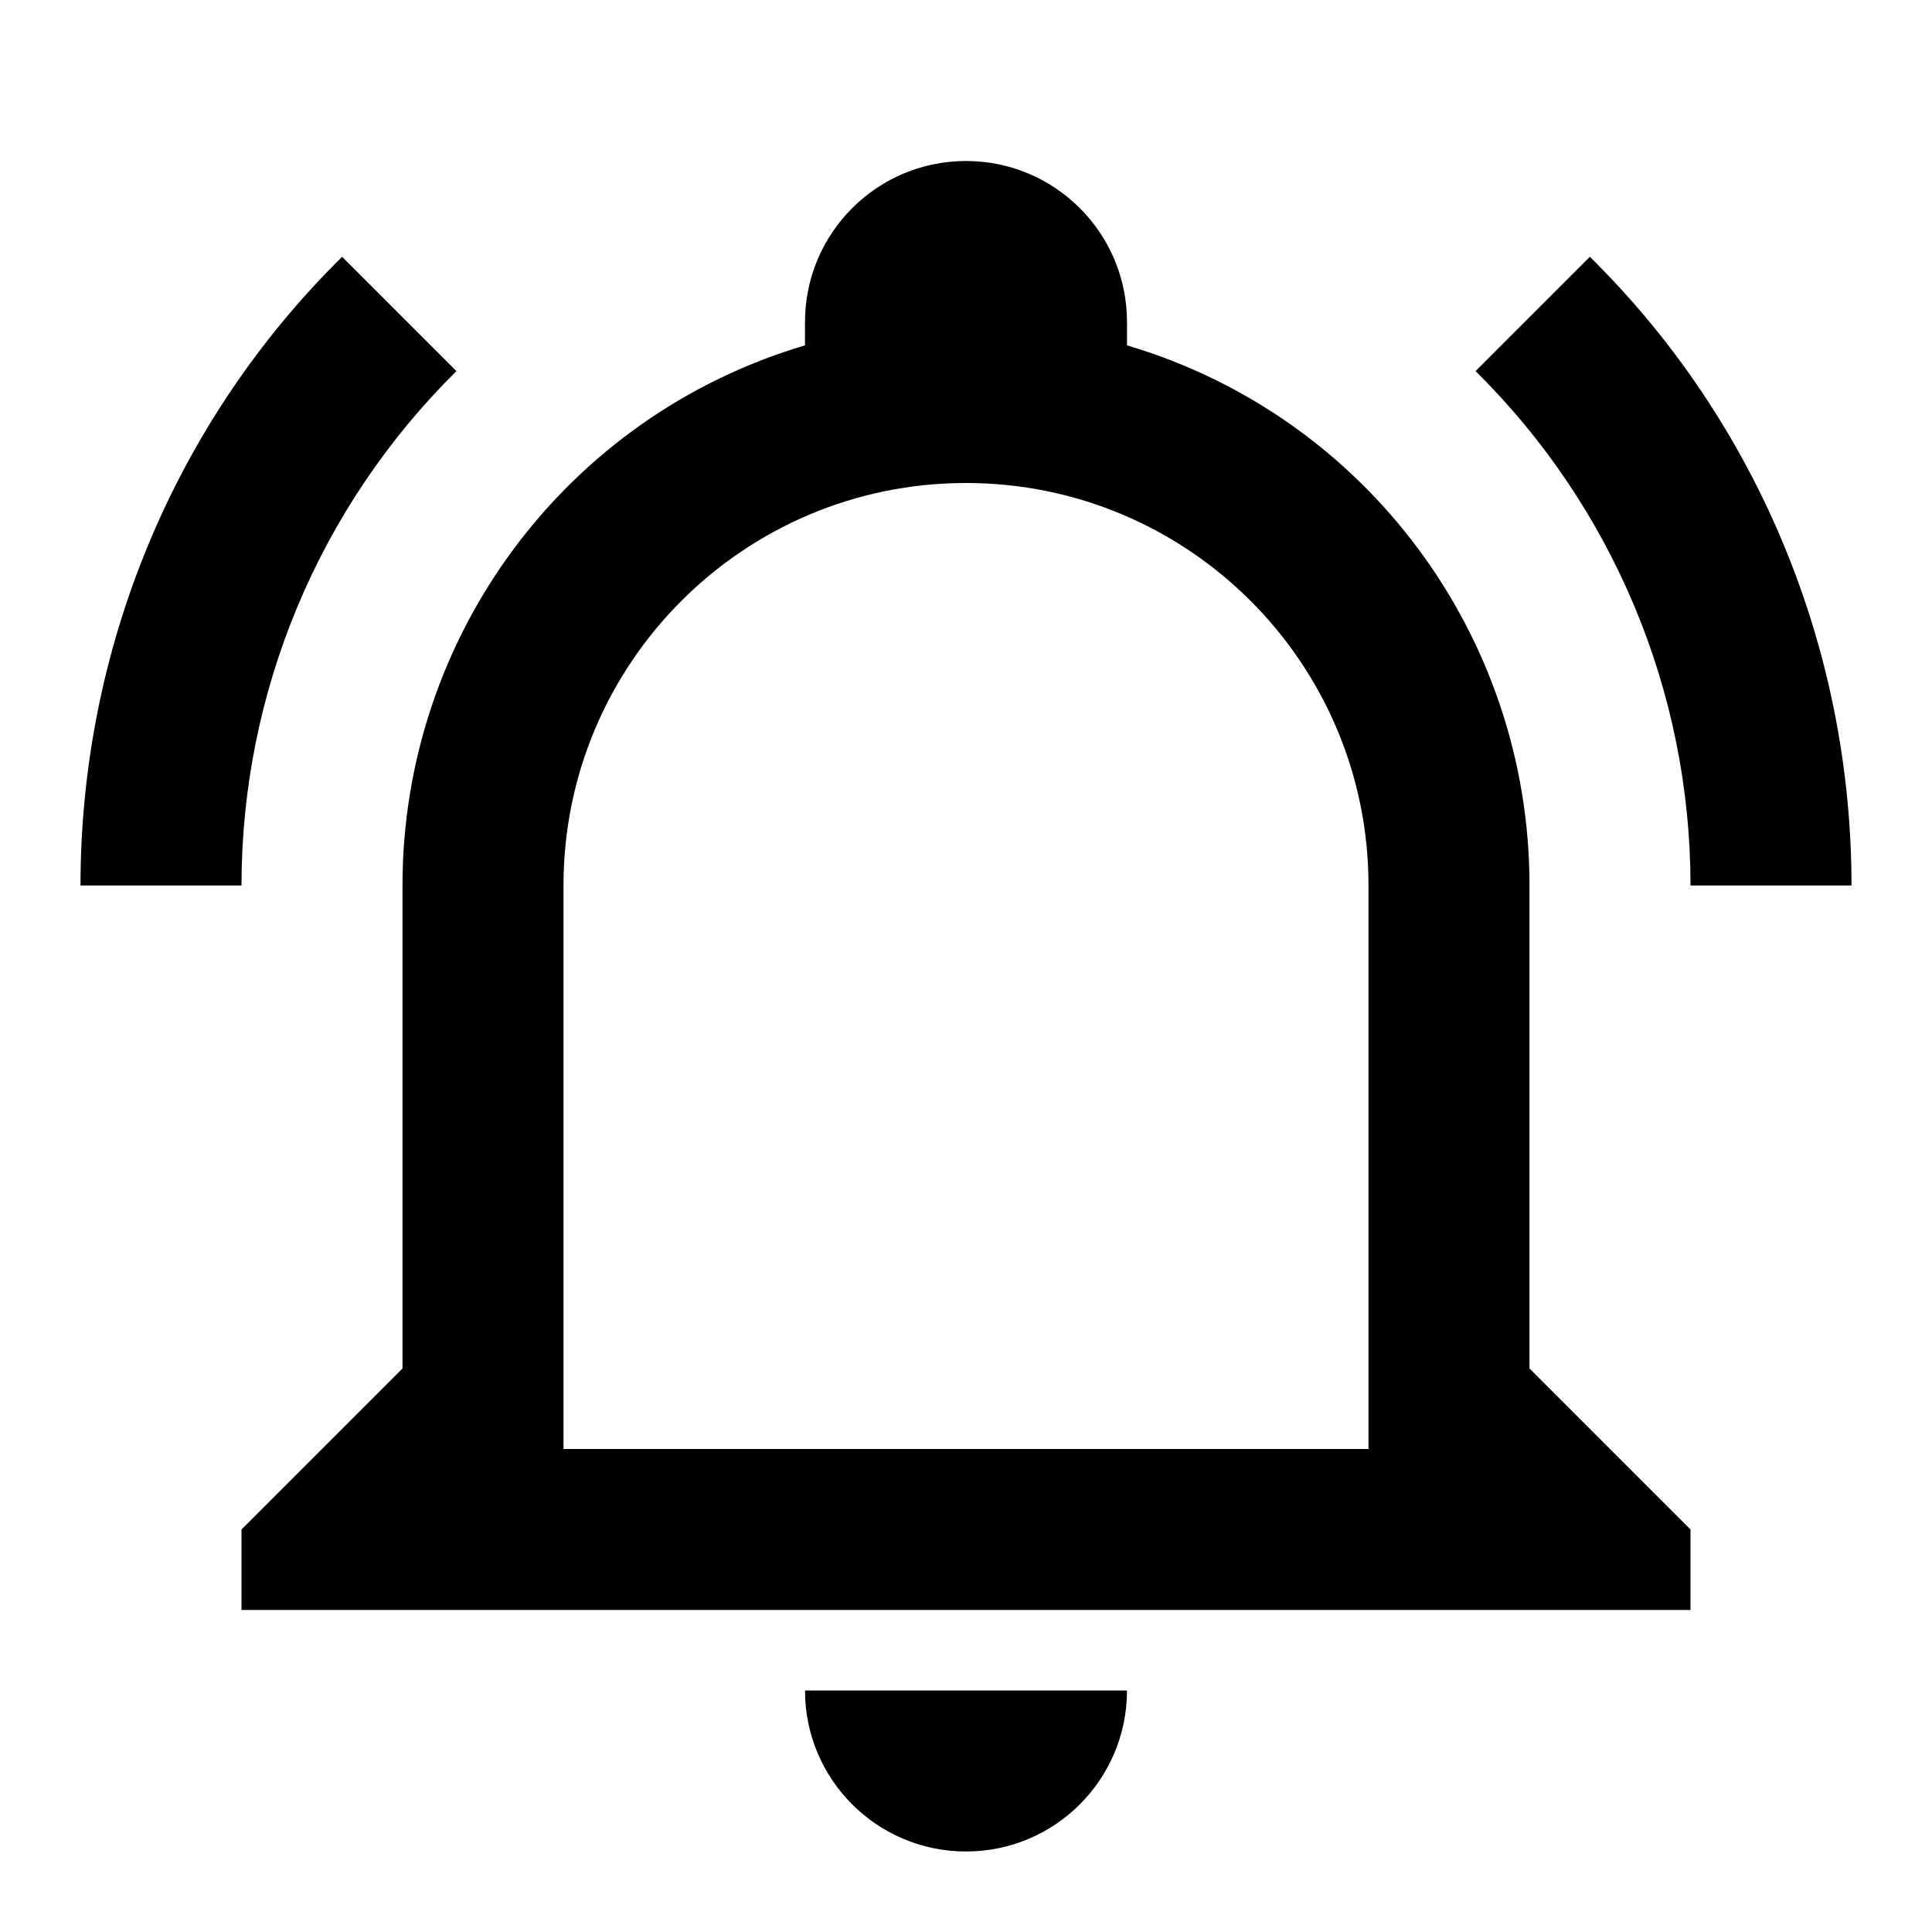
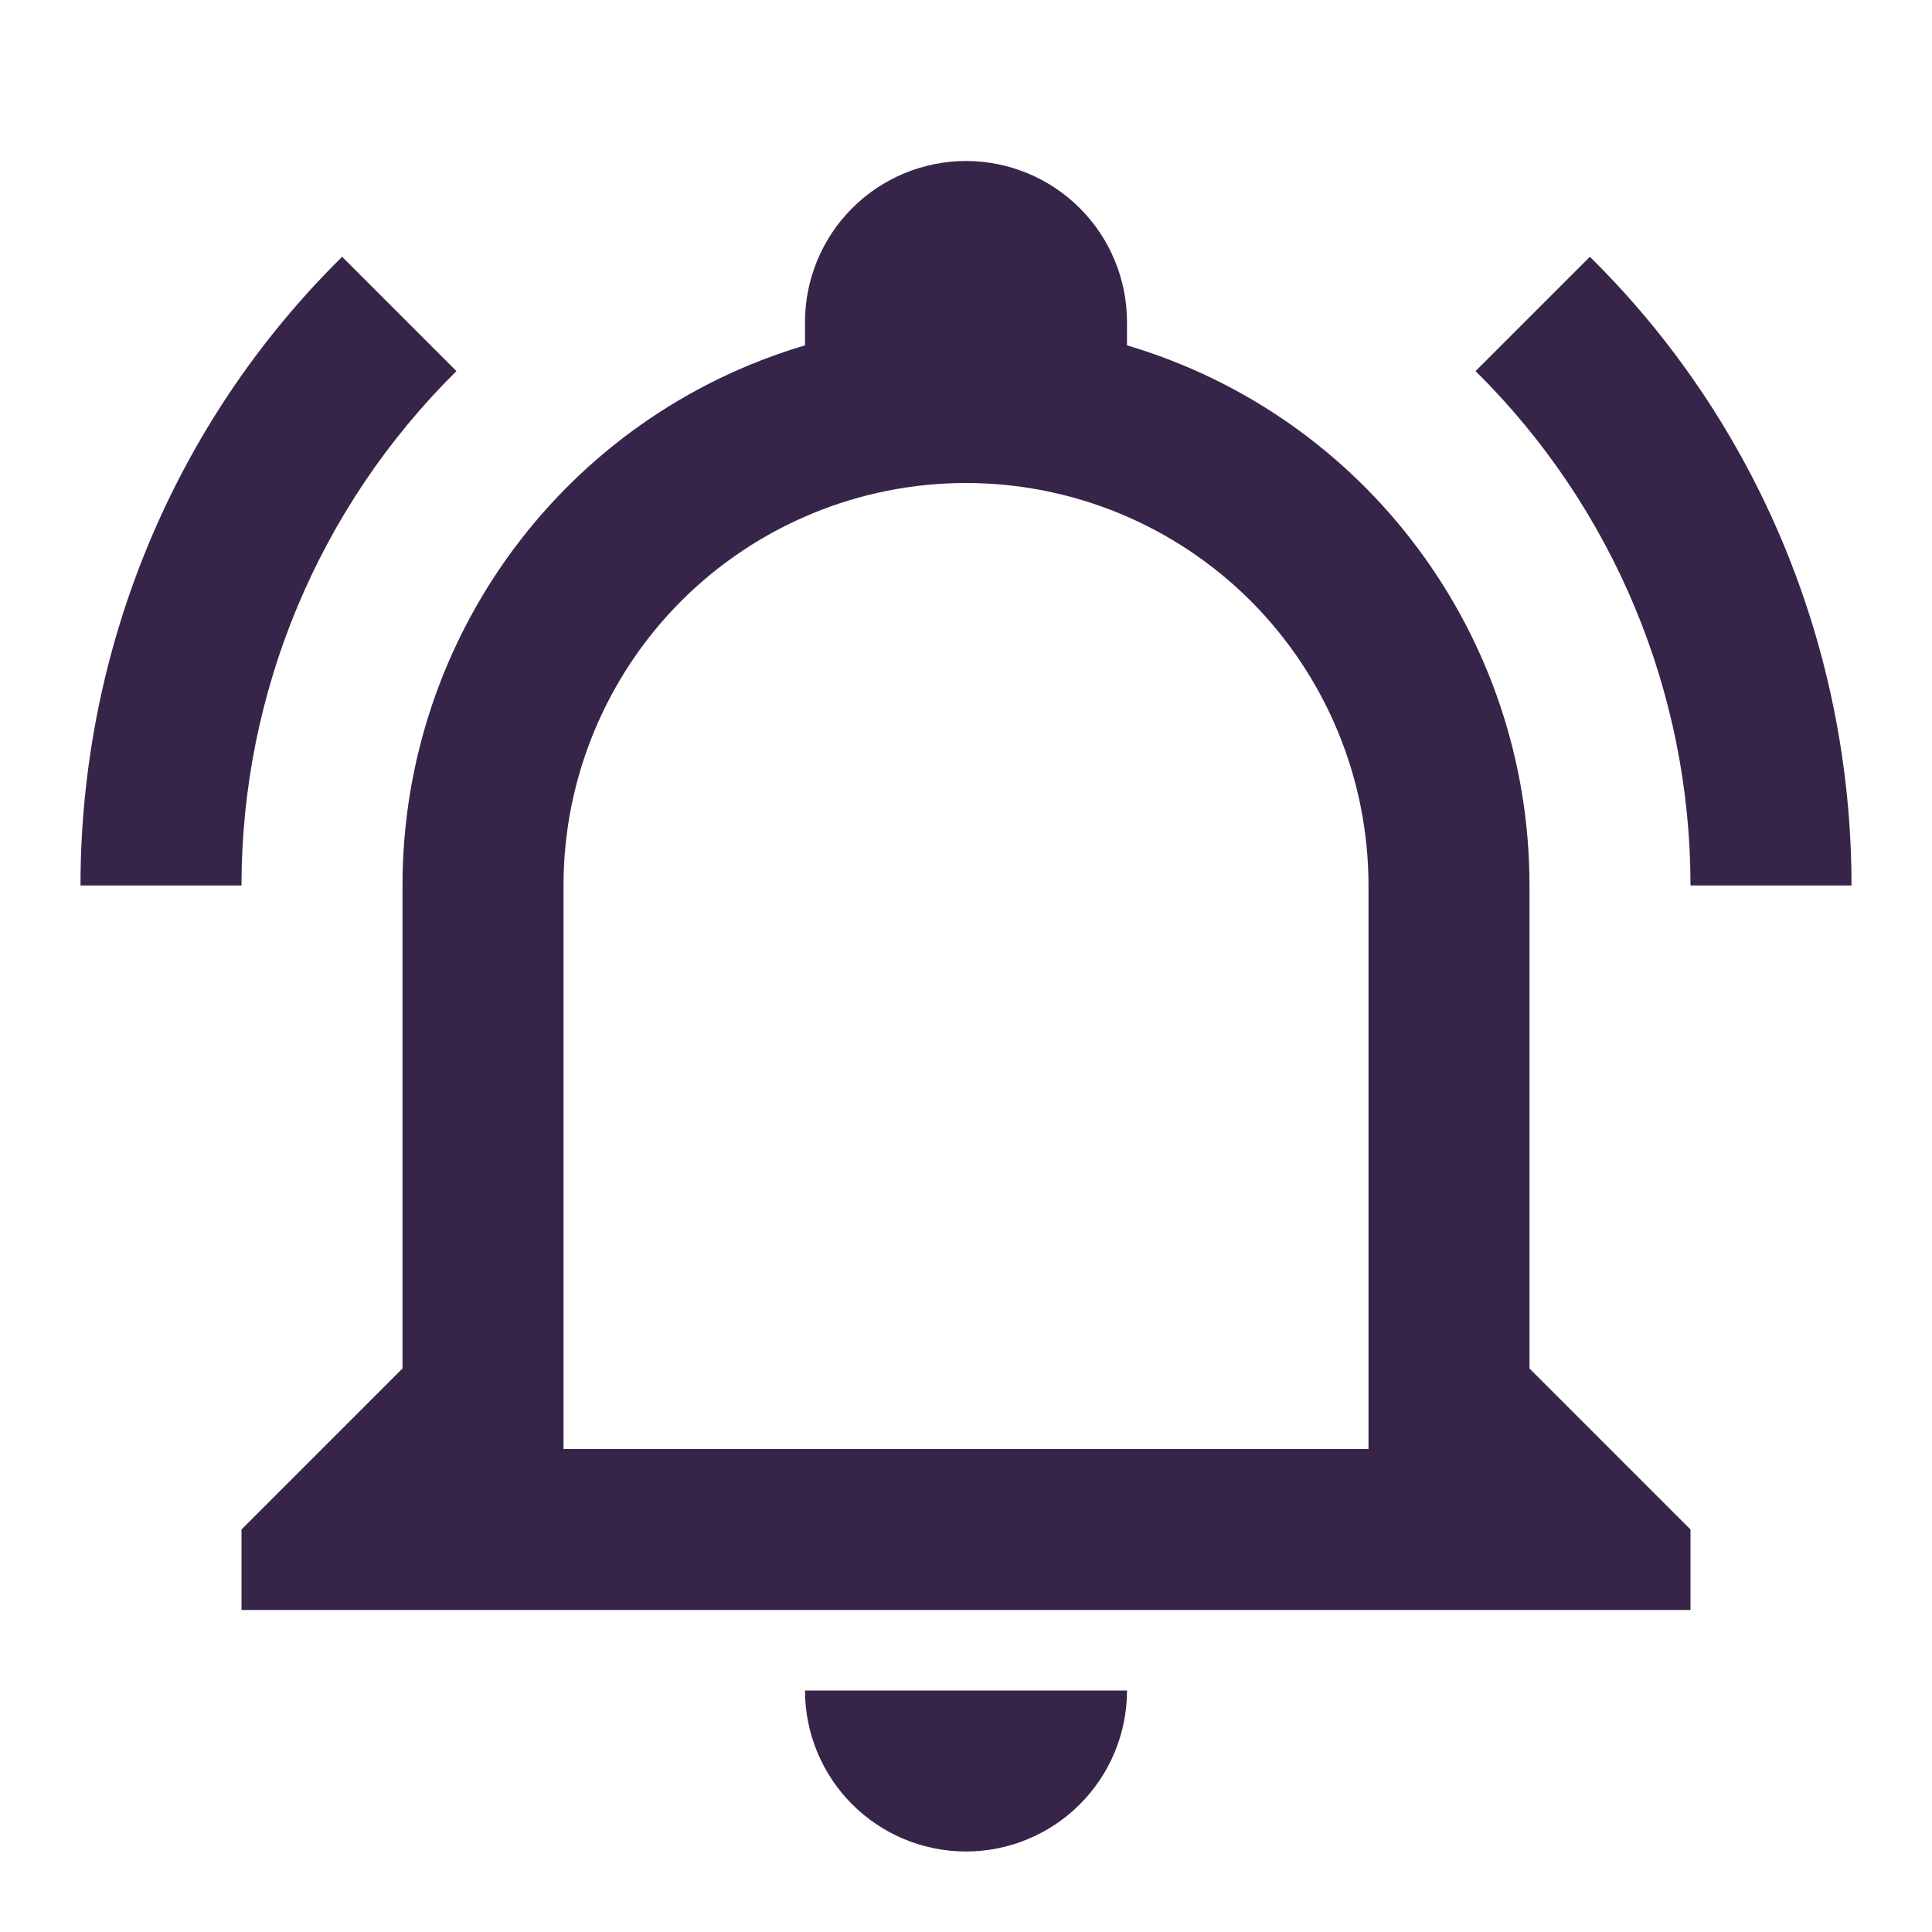
- <svg xmlns="http://www.w3.org/2000/svg" viewBox="0 0 24 24">
-   <path d="M10,21H14A2,2 0 0,1 12,23A2,2 0 0,1 10,21M21,19V20H3V19L5,17V11C5,7.9 7.03,5.17 10,4.29C10,4.19 10,4.1 10,4A2,2 0 0,1 12,2A2,2 0 0,1 14,4C14,4.1 14,4.19 14,4.29C16.97,5.17 19,7.9 19,11V17L21,19M17,11A5,5 0 0,0 12,6A5,5 0 0,0 7,11V18H17V11M19.75,3.19L18.33,4.61C20.04,6.3 21,8.6 21,11H23C23,8.07 21.84,5.25 19.75,3.19M1,11H3C3,8.6 3.96,6.3 5.67,4.61L4.25,3.19C2.16,5.25 1,8.07 1,11Z" />
+ <svg xmlns="http://www.w3.org/2000/svg" width="24" height="24" viewBox="0 0 24 24" fill="none">
+   <path d="M10 21H14C14 21.53 13.789 22.039 13.414 22.414C13.039 22.789 12.53 23 12 23C11.47 23 10.961 22.789 10.586 22.414C10.211 22.039 10 21.53 10 21ZM21 19V20H3V19L5 17V11C5 7.9 7.03 5.17 10 4.29C10 4.19 10 4.1 10 4C10 3.47 10.211 2.961 10.586 2.586C10.961 2.211 11.47 2 12 2C12.53 2 13.039 2.211 13.414 2.586C13.789 2.961 14 3.47 14 4C14 4.1 14 4.19 14 4.29C16.97 5.17 19 7.9 19 11V17L21 19ZM17 11C17 9.674 16.473 8.402 15.536 7.464C14.598 6.527 13.326 6 12 6C10.674 6 9.402 6.527 8.464 7.464C7.527 8.402 7 9.674 7 11V18H17V11ZM19.75 3.19L18.33 4.61C20.04 6.3 21 8.6 21 11H23C23 8.07 21.84 5.25 19.75 3.19ZM1 11H3C3 8.6 3.96 6.3 5.67 4.61L4.25 3.19C2.16 5.25 1 8.07 1 11Z" fill="#372549" />
</svg>
